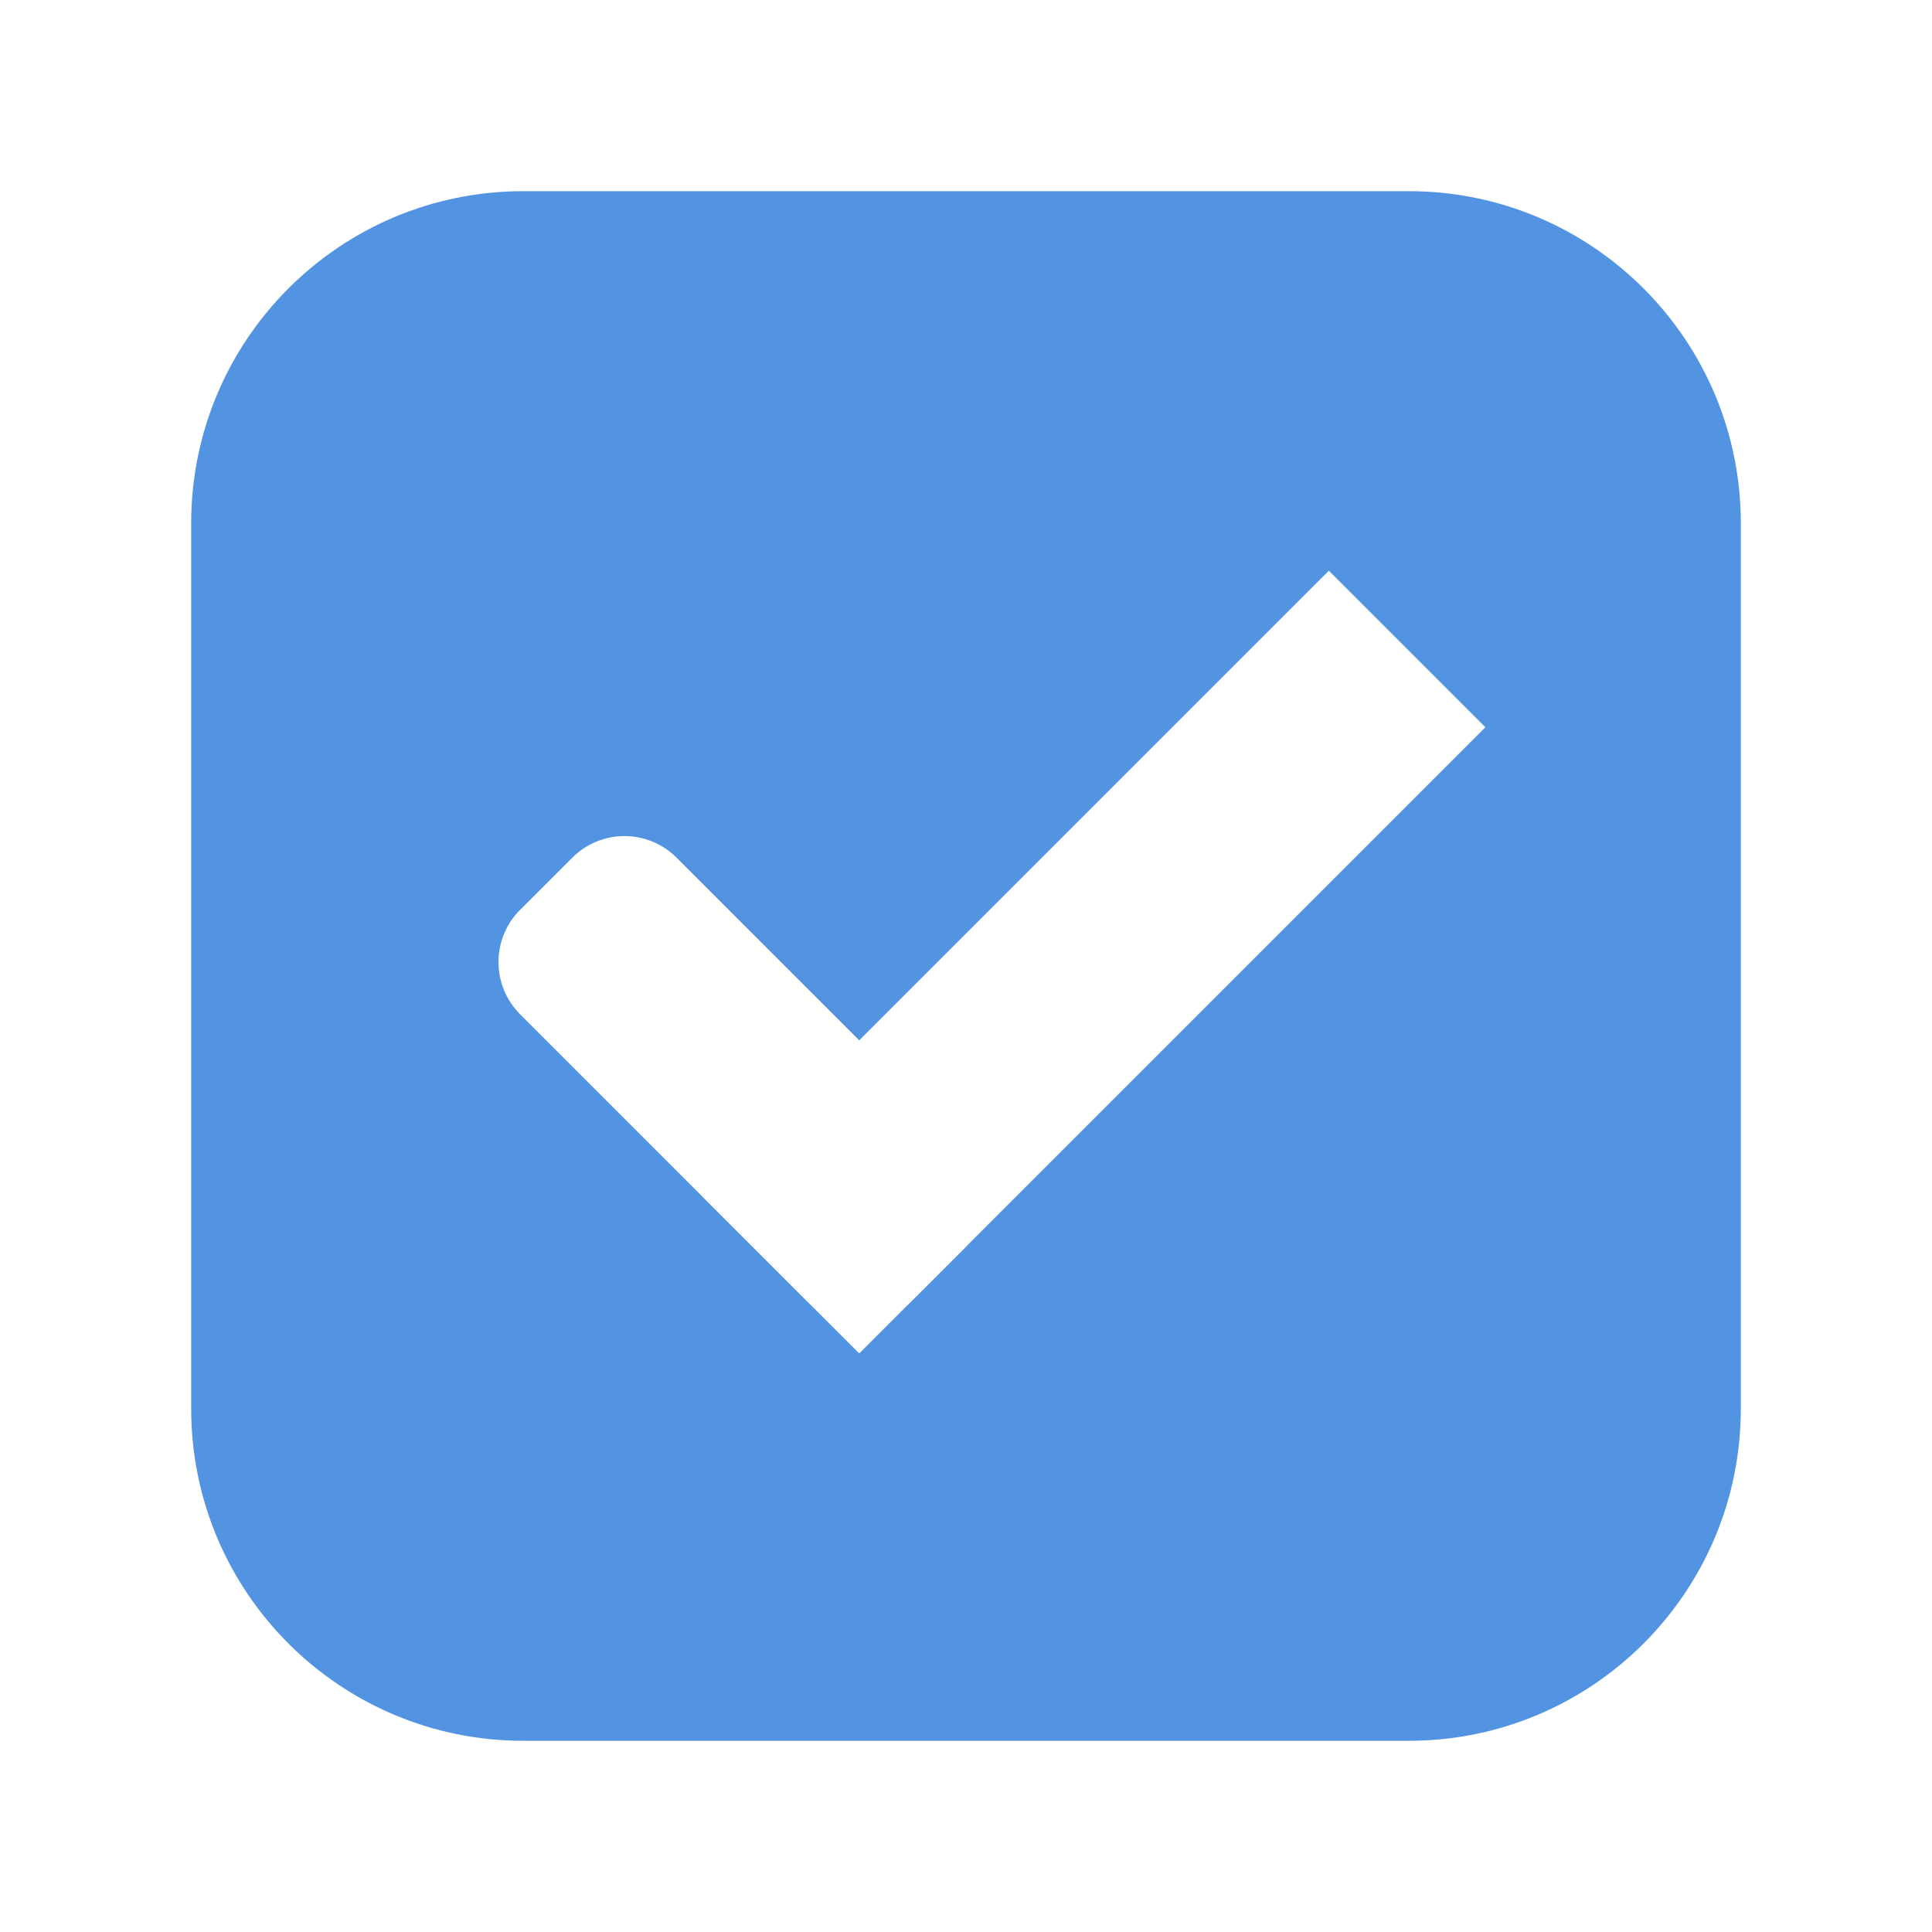
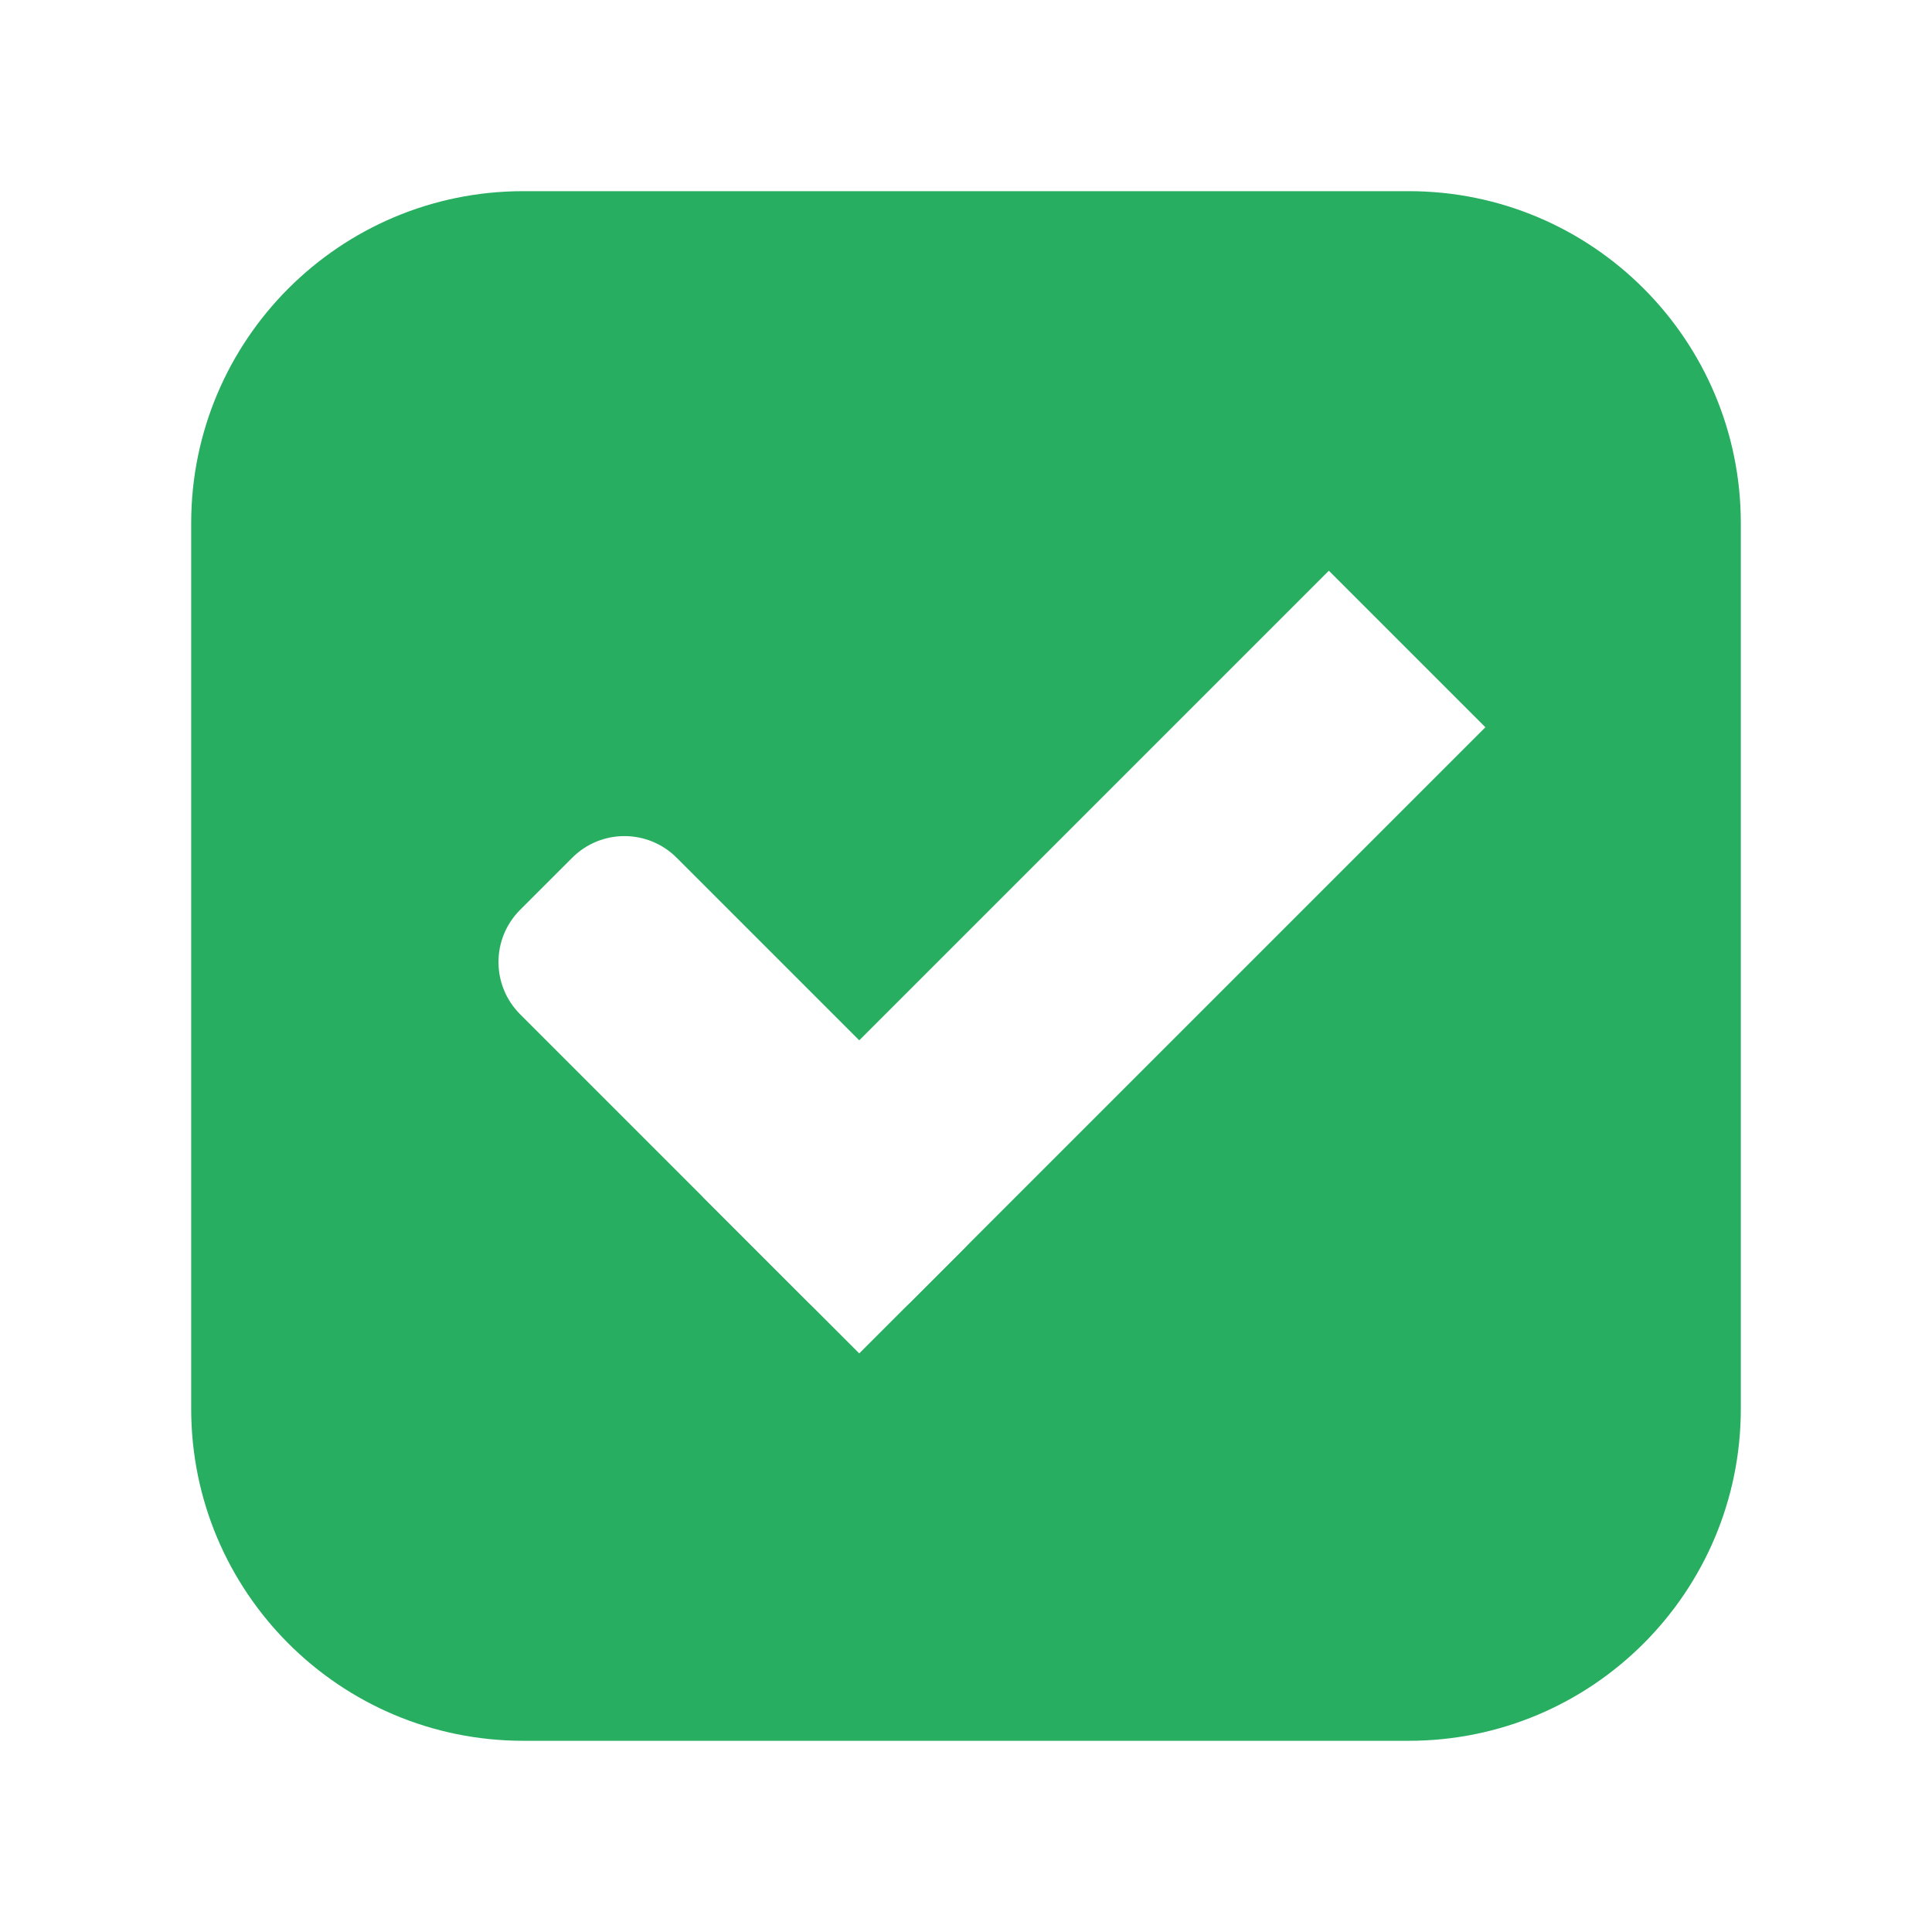
<svg xmlns="http://www.w3.org/2000/svg" xmlns:ns1="http://www.openswatchbook.org/uri/2009/osb" xmlns:xlink="http://www.w3.org/1999/xlink" width="24" height="24" viewBox="0 0 24 24" fill="#FF4081" version="1.1" id="svg4">
  <defs id="defs8">
    <linearGradient id="dark_fg_color-9" ns1:paint="solid">
      <stop style="stop-color:#ffffff;stop-opacity:1;" offset="0" id="stop7036" />
    </linearGradient>
-     <linearGradient xlink:href="#primary_color-3" id="linearGradient5399" gradientUnits="userSpaceOnUse" />
    <linearGradient id="primary_color-3" ns1:paint="solid">
-       <stop style="stop-color:#5294e2;stop-opacity:1;" offset="0" id="stop5679" />
+       <stop style="stop-color:#e95420;stop-opacity:1;" offset="0" id="stop5679" />
    </linearGradient>
-     <linearGradient xlink:href="#dark_fg_color-9" id="linearGradient5401" gradientUnits="userSpaceOnUse" x1="10.5" y1="1033.362" x2="10.5" y2="1035.362" />
-     <linearGradient xlink:href="#dark_fg_color-9" id="linearGradient5403" gradientUnits="userSpaceOnUse" x1="12" y1="1027.362" x2="12" y2="1035.362" />
+     <linearGradient xlink:href="#dark_fg_color-9" id="linearGradient5755" gradientUnits="userSpaceOnUse" x1="8" y1="1034.362" x2="13" y2="1034.362" />
+     <linearGradient xlink:href="#dark_fg_color-9" id="linearGradient5757" gradientUnits="userSpaceOnUse" x1="11" y1="1031.362" x2="13" y2="1031.362" />
  </defs>
-   <g transform="matrix(1.375,0,0,1.375,-48.5,0.5019989)" style="display:inline;opacity:1" id="checkbox-checked">
-     <g id="checkbox-5" style="display:inline" transform="translate(19)">
-       <g id="sdsd-7">
-         <g transform="translate(0,-30)" id="scdsdcd-5">
-           <g transform="matrix(0.9295198,0,0,0.9291437,-156.7507,-212.9618)" id="g15812-6-6-1-5" style="display:inline">
-             <g style="display:inline" id="g5489-2-9-6-8-8-53" transform="matrix(0.5089163,0,0,0.5173982,161.7932,197.5643)">
-               <g id="g5428-8-1-4-0-0-4" />
+   <g transform="matrix(1.375,0,0,1.375,-48.5,0.5019989)" style="display:inline;opacity:1" id="checkbox-checked-dark">
+     <g id="checkbox-5-59" style="display:inline" transform="translate(19)">
+       <g id="sdsd-7-54">
+         <g transform="translate(0,-30)" id="scdsdcd-5-8">
+           <g transform="matrix(0.9295198,0,0,0.9291437,-156.7507,-212.9618)" id="g15812-6-6-1-5-4" style="display:inline">
+             <g style="display:inline" id="g5489-2-9-6-8-8-53-5" transform="matrix(0.5089163,0,0,0.5173982,161.7932,197.5643)">
+               <g id="g5428-8-1-4-0-0-4-2" />
            </g>
          </g>
-           <rect style="color:#000000;display:inline;overflow:visible;visibility:visible;fill:none;stroke:none;stroke-width:2;marker:none;enable-background:accumulate" id="rect13523-7" width="16" height="16" x="17" y="30.362" />
-           <g id="g5400-6">
-             <rect rx="3" y="31.362" x="18" height="14" width="14" id="rect5147-9-1-5-7-6-7" style="color:#000000;display:inline;overflow:visible;visibility:visible;fill:url(#linearGradient5399);fill-opacity:1;stroke:#000000;stroke-width:0;stroke-linecap:butt;stroke-linejoin:round;stroke-miterlimit:4;stroke-dasharray:none;stroke-dashoffset:0;stroke-opacity:1;marker:none;enable-background:accumulate" ry="3" />
+           <rect style="color:#000000;display:inline;overflow:visible;visibility:visible;fill:none;stroke:none;stroke-width:2;marker:none;enable-background:accumulate" id="rect13523-7-11" width="16" height="16" x="17" y="30.362" />
+           <g id="g5400-6-68">
+             <rect rx="3" y="31.362" x="18" height="14" width="14" id="rect5147-9-1-5-7-6-7-4" style="color:#000000;display:inline;overflow:visible;visibility:visible;fill:#27ae60;fill-opacity:1;stroke:#000000;stroke-width:0;stroke-linecap:butt;stroke-linejoin:round;stroke-miterlimit:4;stroke-dasharray:none;stroke-dashoffset:0;stroke-opacity:1;marker:none;enable-background:accumulate" ry="3" />
          </g>
        </g>
      </g>
    </g>
-     <g id="checkbox-checked-dark-7" transform="translate(36,-1036)" style="display:inline">
-       <g id="g3981-6-4" transform="rotate(45,-3.260445,1033.662)" style="opacity:0.85;fill:#1a1a1a;fill-opacity:1" />
-       <g id="g4049-2" transform="rotate(45,7.499994,1026.362)">
-         <g id="g4056-7" transform="translate(12.37438,11.53123)">
-           <g id="g3981-0" transform="translate(-3,-4.999983)" style="fill:#3b3c3e;fill-opacity:1">
-             <rect ry="0.667" rx="0.667" y="1033.362" x="8" height="2" width="5" id="rect3977-39" style="fill:url(#linearGradient5401);fill-opacity:1;stroke:none" />
-             <rect ry="0" y="1027.362" x="11" height="8" width="2" id="rect3979-7" style="fill:url(#linearGradient5403);fill-opacity:1;stroke:none" />
+     <g id="checkbox-checked-dark-7-37" transform="translate(36,-1036)" style="display:inline">
+       <g id="g3981-6-4-97" transform="rotate(45,-3.260445,1033.662)" style="opacity:0.85;fill:#1a1a1a;fill-opacity:1" />
+       <g id="g4049-2-5" transform="rotate(45,7.499994,1026.362)">
+         <g id="g4056-7-6" transform="translate(12.37438,11.53123)">
+           <g id="g3981-0-8" transform="translate(-3,-4.999983)" style="fill:#3b3c3e;fill-opacity:1">
+             <rect ry="0.667" rx="0.667" y="1033.362" x="8" height="2" width="5" id="rect3977-39-90" style="fill:url(#linearGradient5755);fill-opacity:1;stroke:none" />
+             <rect ry="0" y="1027.362" x="11" height="8" width="2" id="rect3979-7-60" style="fill:url(#linearGradient5757);fill-opacity:1;stroke:none" />
          </g>
-           <rect style="fill:#eeeeee;fill-opacity:0;stroke:none" id="rect4047-81" width="3" height="1" x="5" y="-8" transform="translate(0,1036.362)" />
+           <rect style="fill:#eeeeee;fill-opacity:0;stroke:none" id="rect4047-81-5" width="3" height="1" x="5" y="-8" transform="translate(0,1036.362)" />
        </g>
      </g>
    </g>
  </g>
</svg>
